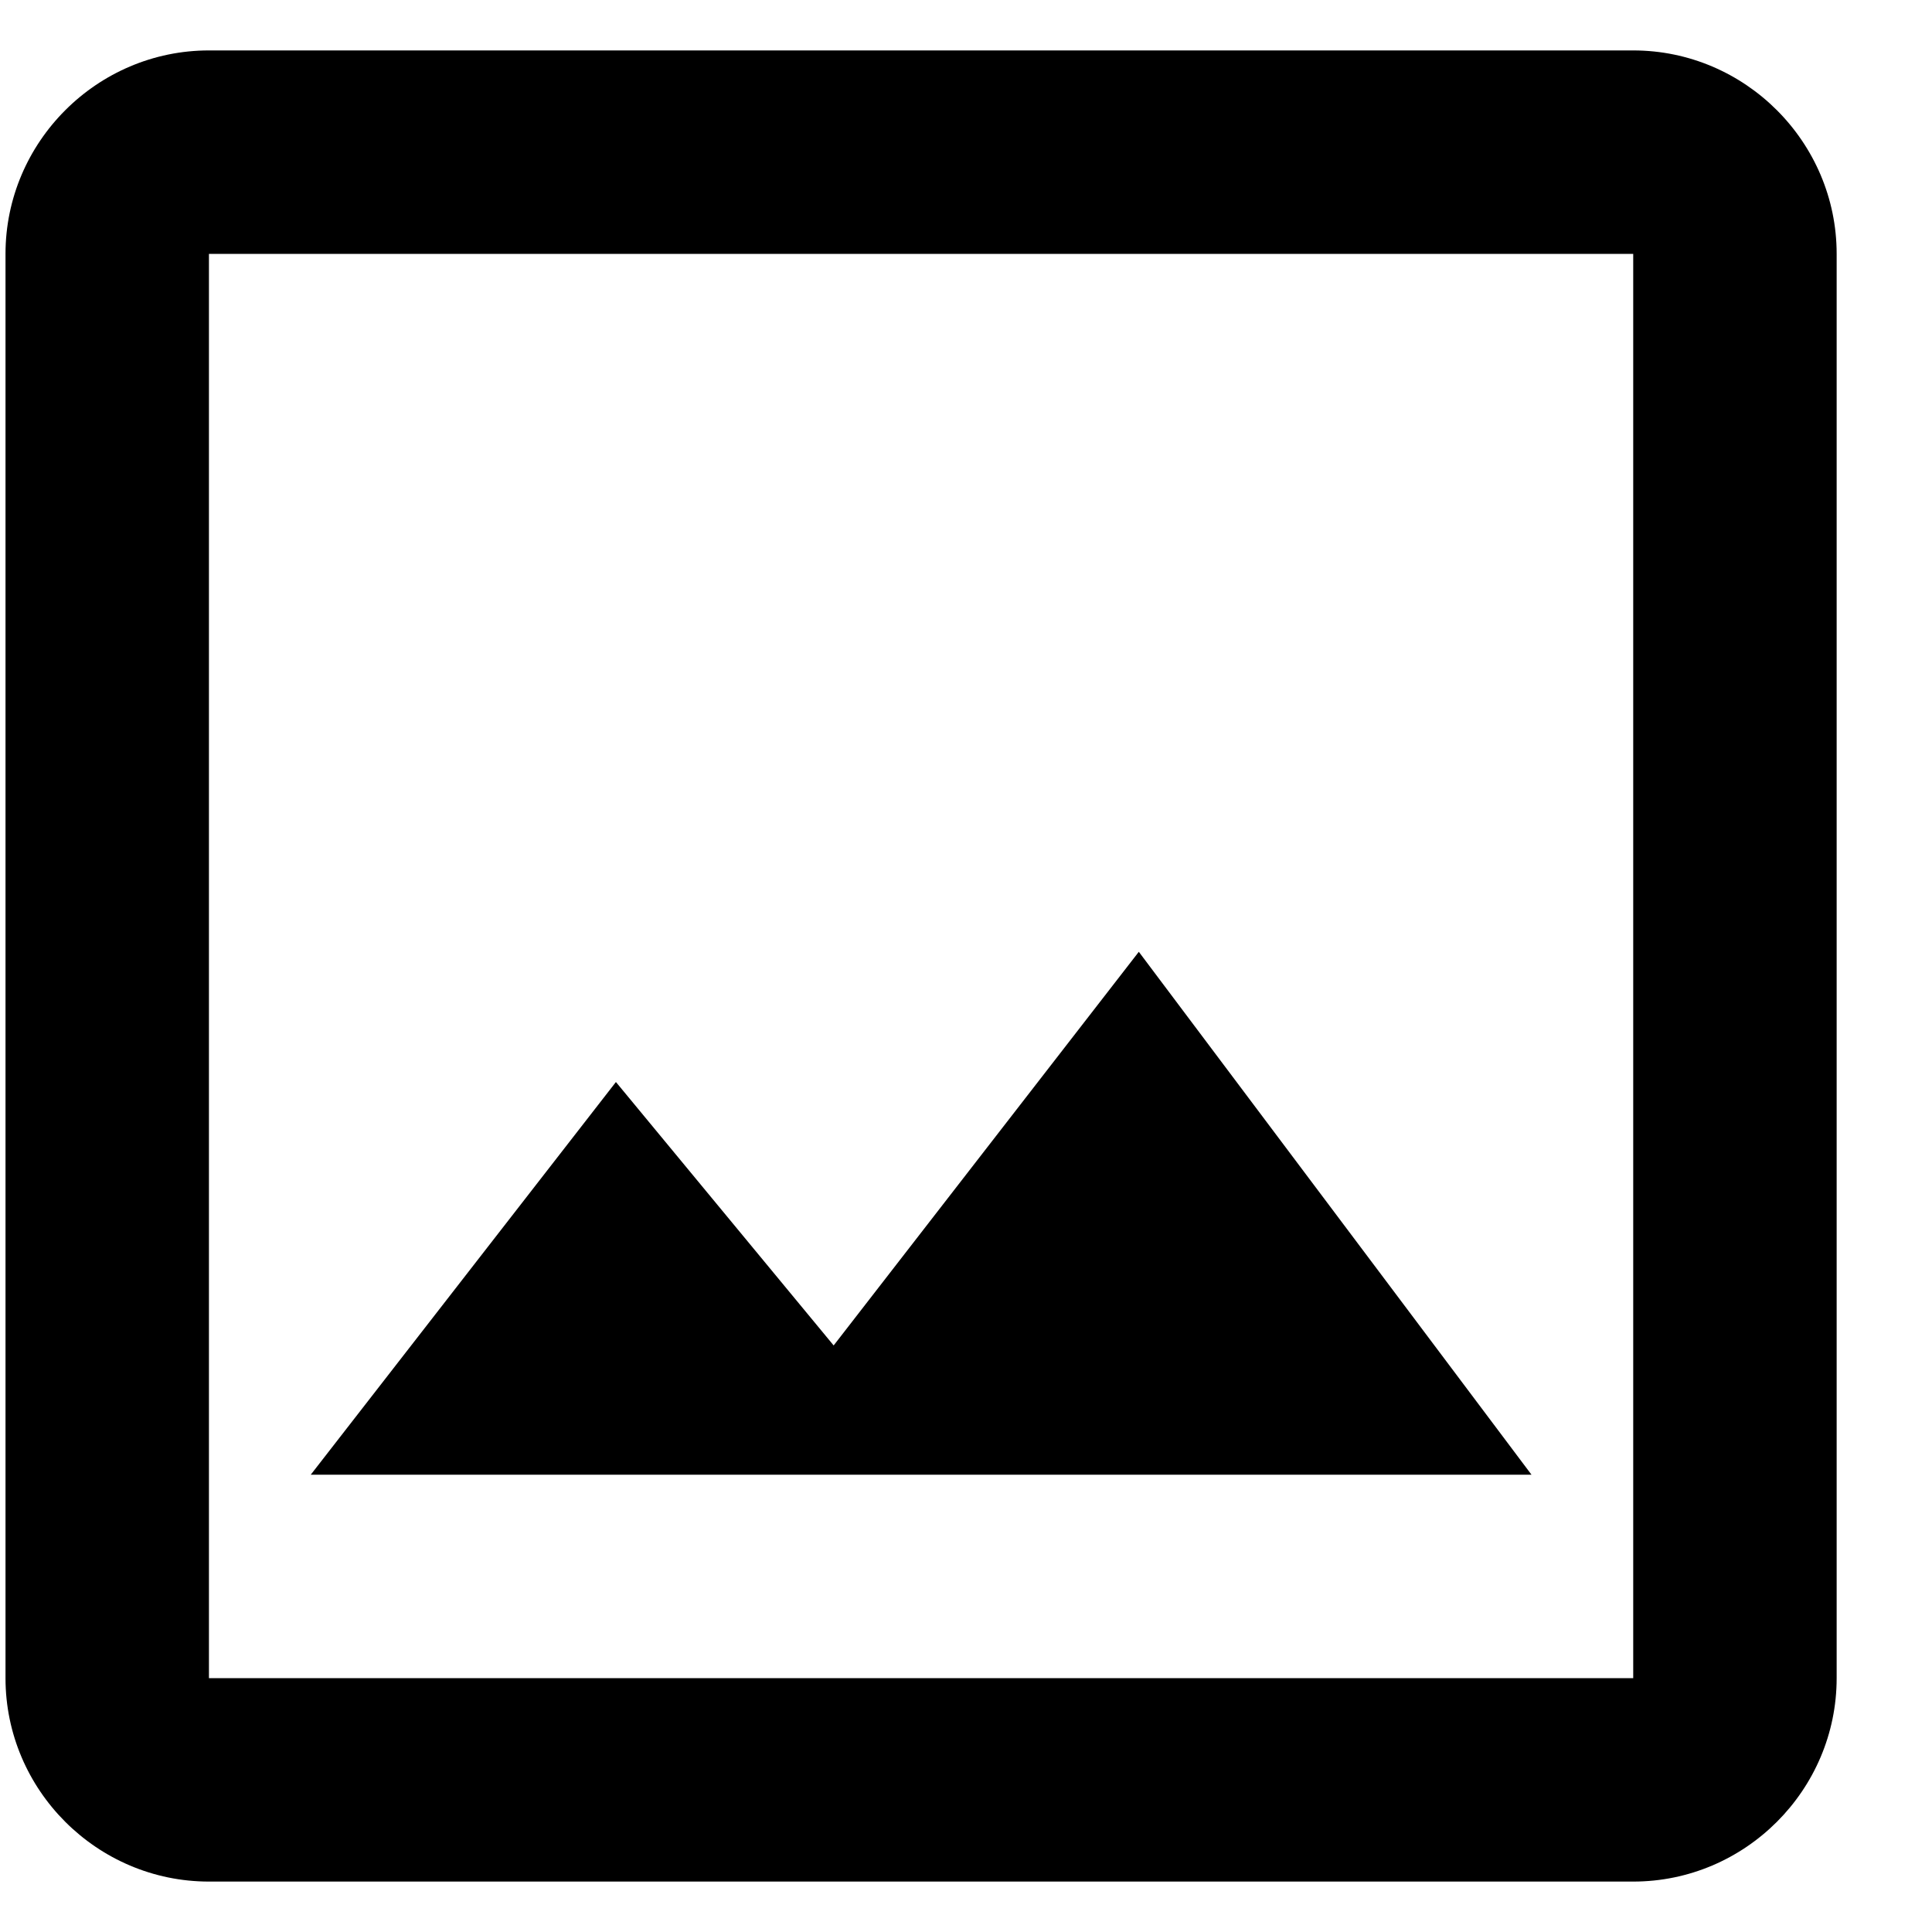
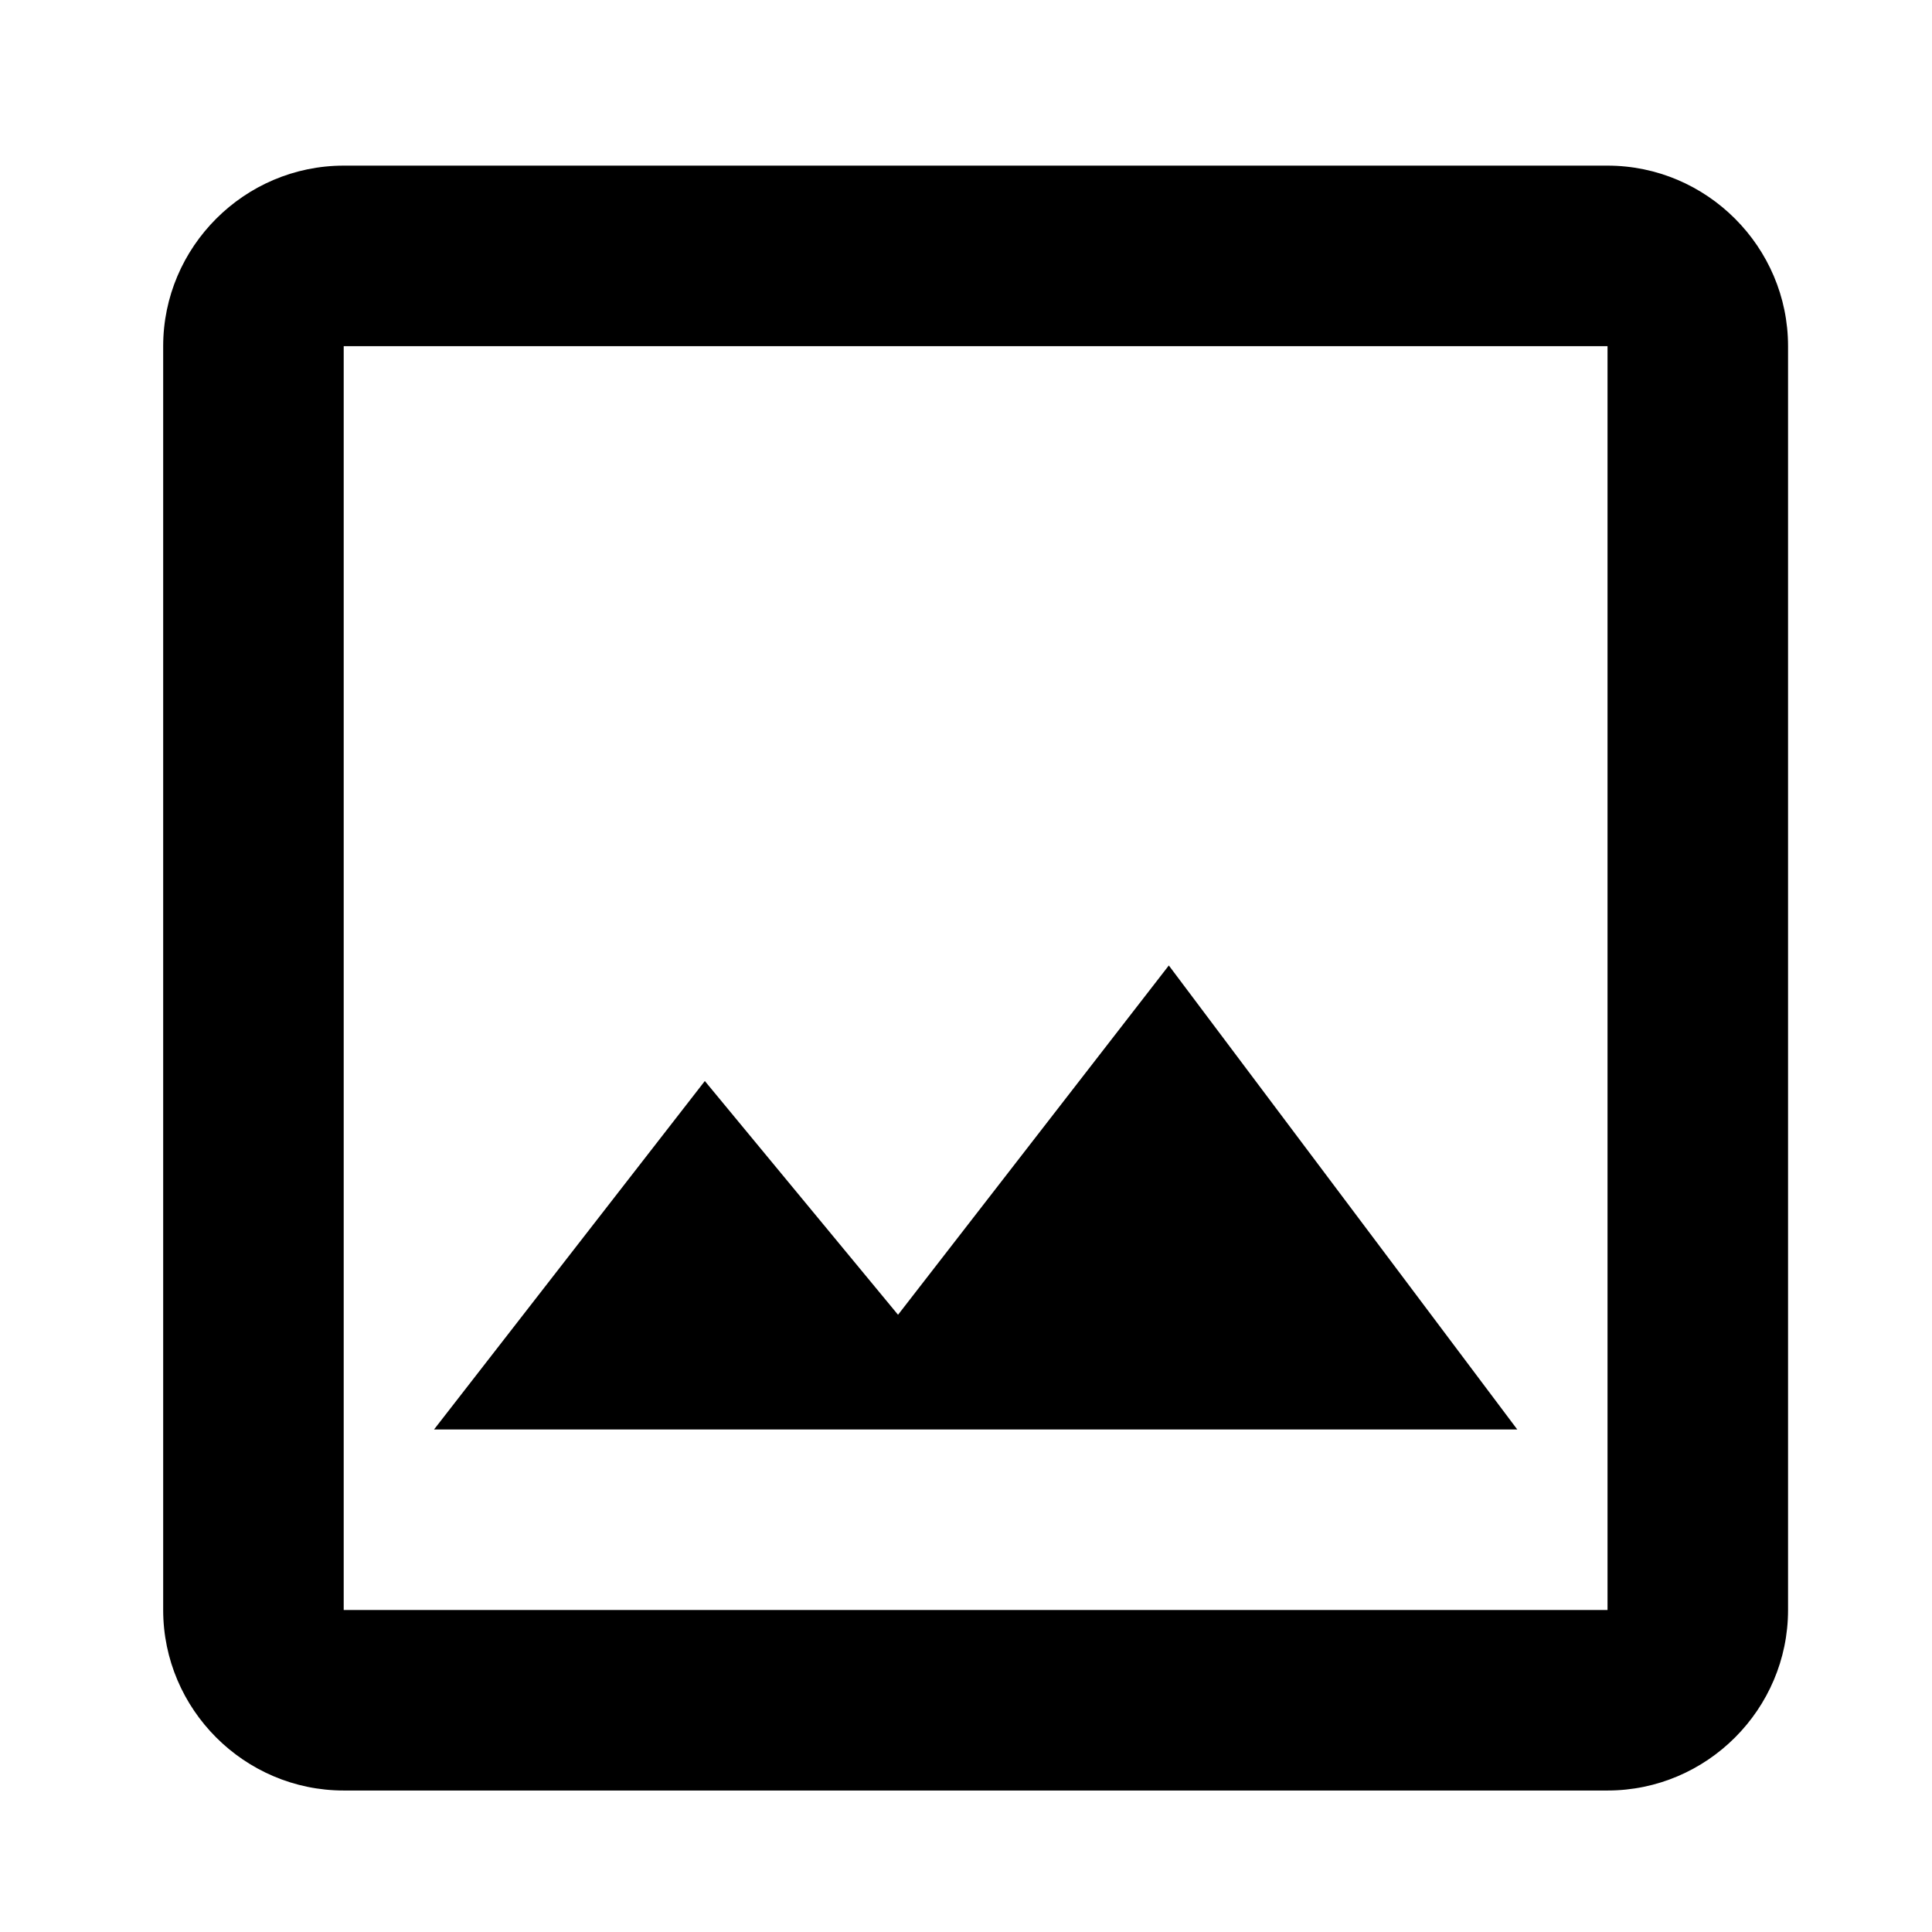
- <svg xmlns="http://www.w3.org/2000/svg" xmlns:xlink="http://www.w3.org/1999/xlink" width="20" height="20">
+ <svg xmlns="http://www.w3.org/2000/svg" xmlns:xlink="http://www.w3.org/1999/xlink" viewBox="0 0 24 24">
  <defs>
-     <clipPath id="b12">
-       <use xlink:href="#a12" />
+     <clipPath id="b13">
+       <use xlink:href="#a13" width="100%" height="100%" />
    </clipPath>
-     <path d="M16.907 2.628V17.372H2.163V2.628H16.907Zm0-2.106H2.163c-1.158 0-2.106.948-2.106 2.106V17.372c0 1.159.948 2.106 2.106 2.106H16.907c1.159 0 2.106-.948 2.106-2.106V2.628c0-1.158-.948-2.106-2.106-2.106ZM11.789 9.853 8.63 13.928 6.376 11.201l-3.159 4.065H15.854l-4.065-5.413Z" id="a12" />
+     <path d="M16.907 2.628V17.372H2.163V2.628Zm0-2.106H2.163c-1.158 0-2.106.948-2.106 2.106V17.372c0 1.159.948 2.106 2.106 2.106H16.907c1.159 0 2.106-.948 2.106-2.106V2.628c0-1.158-.948-2.106-2.106-2.106zM11.789 9.853 8.63 13.928 6.376 11.201l-3.159 4.065H15.854Z" id="a13" />
  </defs>
-   <path d="M16.907 2.628V17.372H2.163V2.628H16.907Zm0-2.106H2.163c-1.158 0-2.106.948-2.106 2.106V17.372c0 1.159.948 2.106 2.106 2.106H16.907c1.159 0 2.106-.948 2.106-2.106V2.628c0-1.158-.948-2.106-2.106-2.106ZM11.789 9.853 8.63 13.928 6.376 11.201l-3.159 4.065H15.854l-4.065-5.413Z" fill="none" />
-   <g clip-path="url(#b12)">
-     <path d="M-2-2h24v24H-2V-2Z" fill="currentColor" fill-rule="evenodd" />
+   <path d="M16.907 2.628V17.372H2.163V2.628Zm0-2.106H2.163c-1.158 0-2.106.948-2.106 2.106V17.372c0 1.159.948 2.106 2.106 2.106H16.907c1.159 0 2.106-.948 2.106-2.106V2.628c0-1.158-.948-2.106-2.106-2.106zM11.789 9.853 8.63 13.928 6.376 11.201l-3.159 4.065H15.854Z" fill="none" />
+   <g clip-path="url(#b13)" transform="matrix(1.06482 0 0 1.06482 1.966379 1.501759)">
+     <path d="M-2-2h24v24H-2Z" fill="currentColor" fill-rule="evenodd" />
  </g>
</svg>
